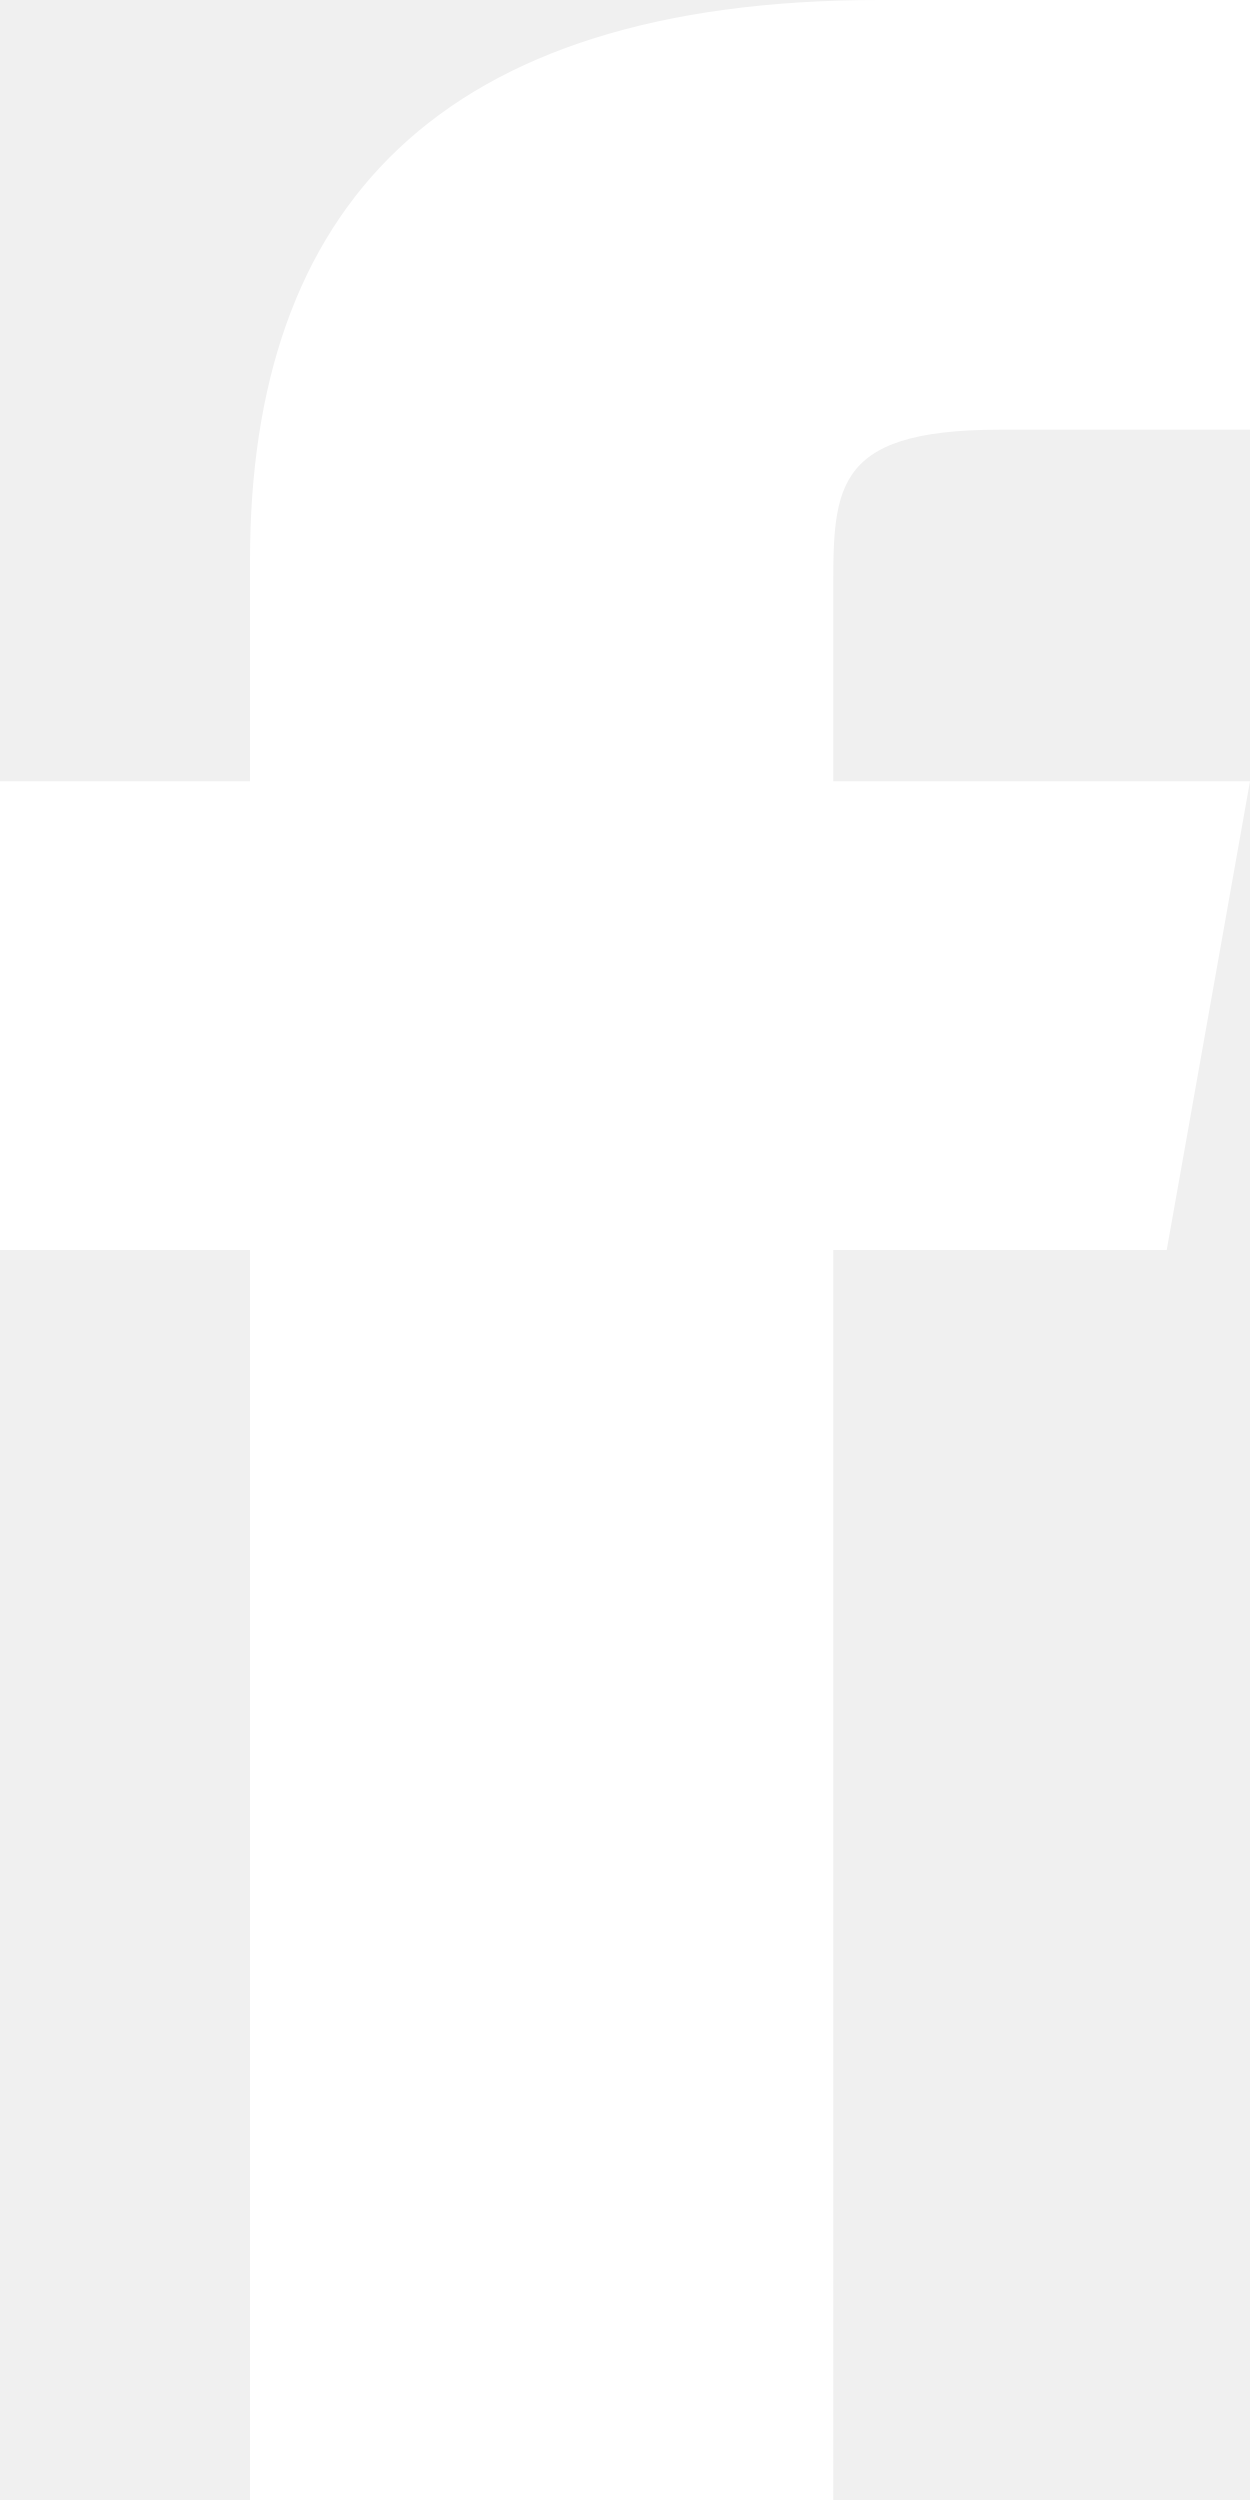
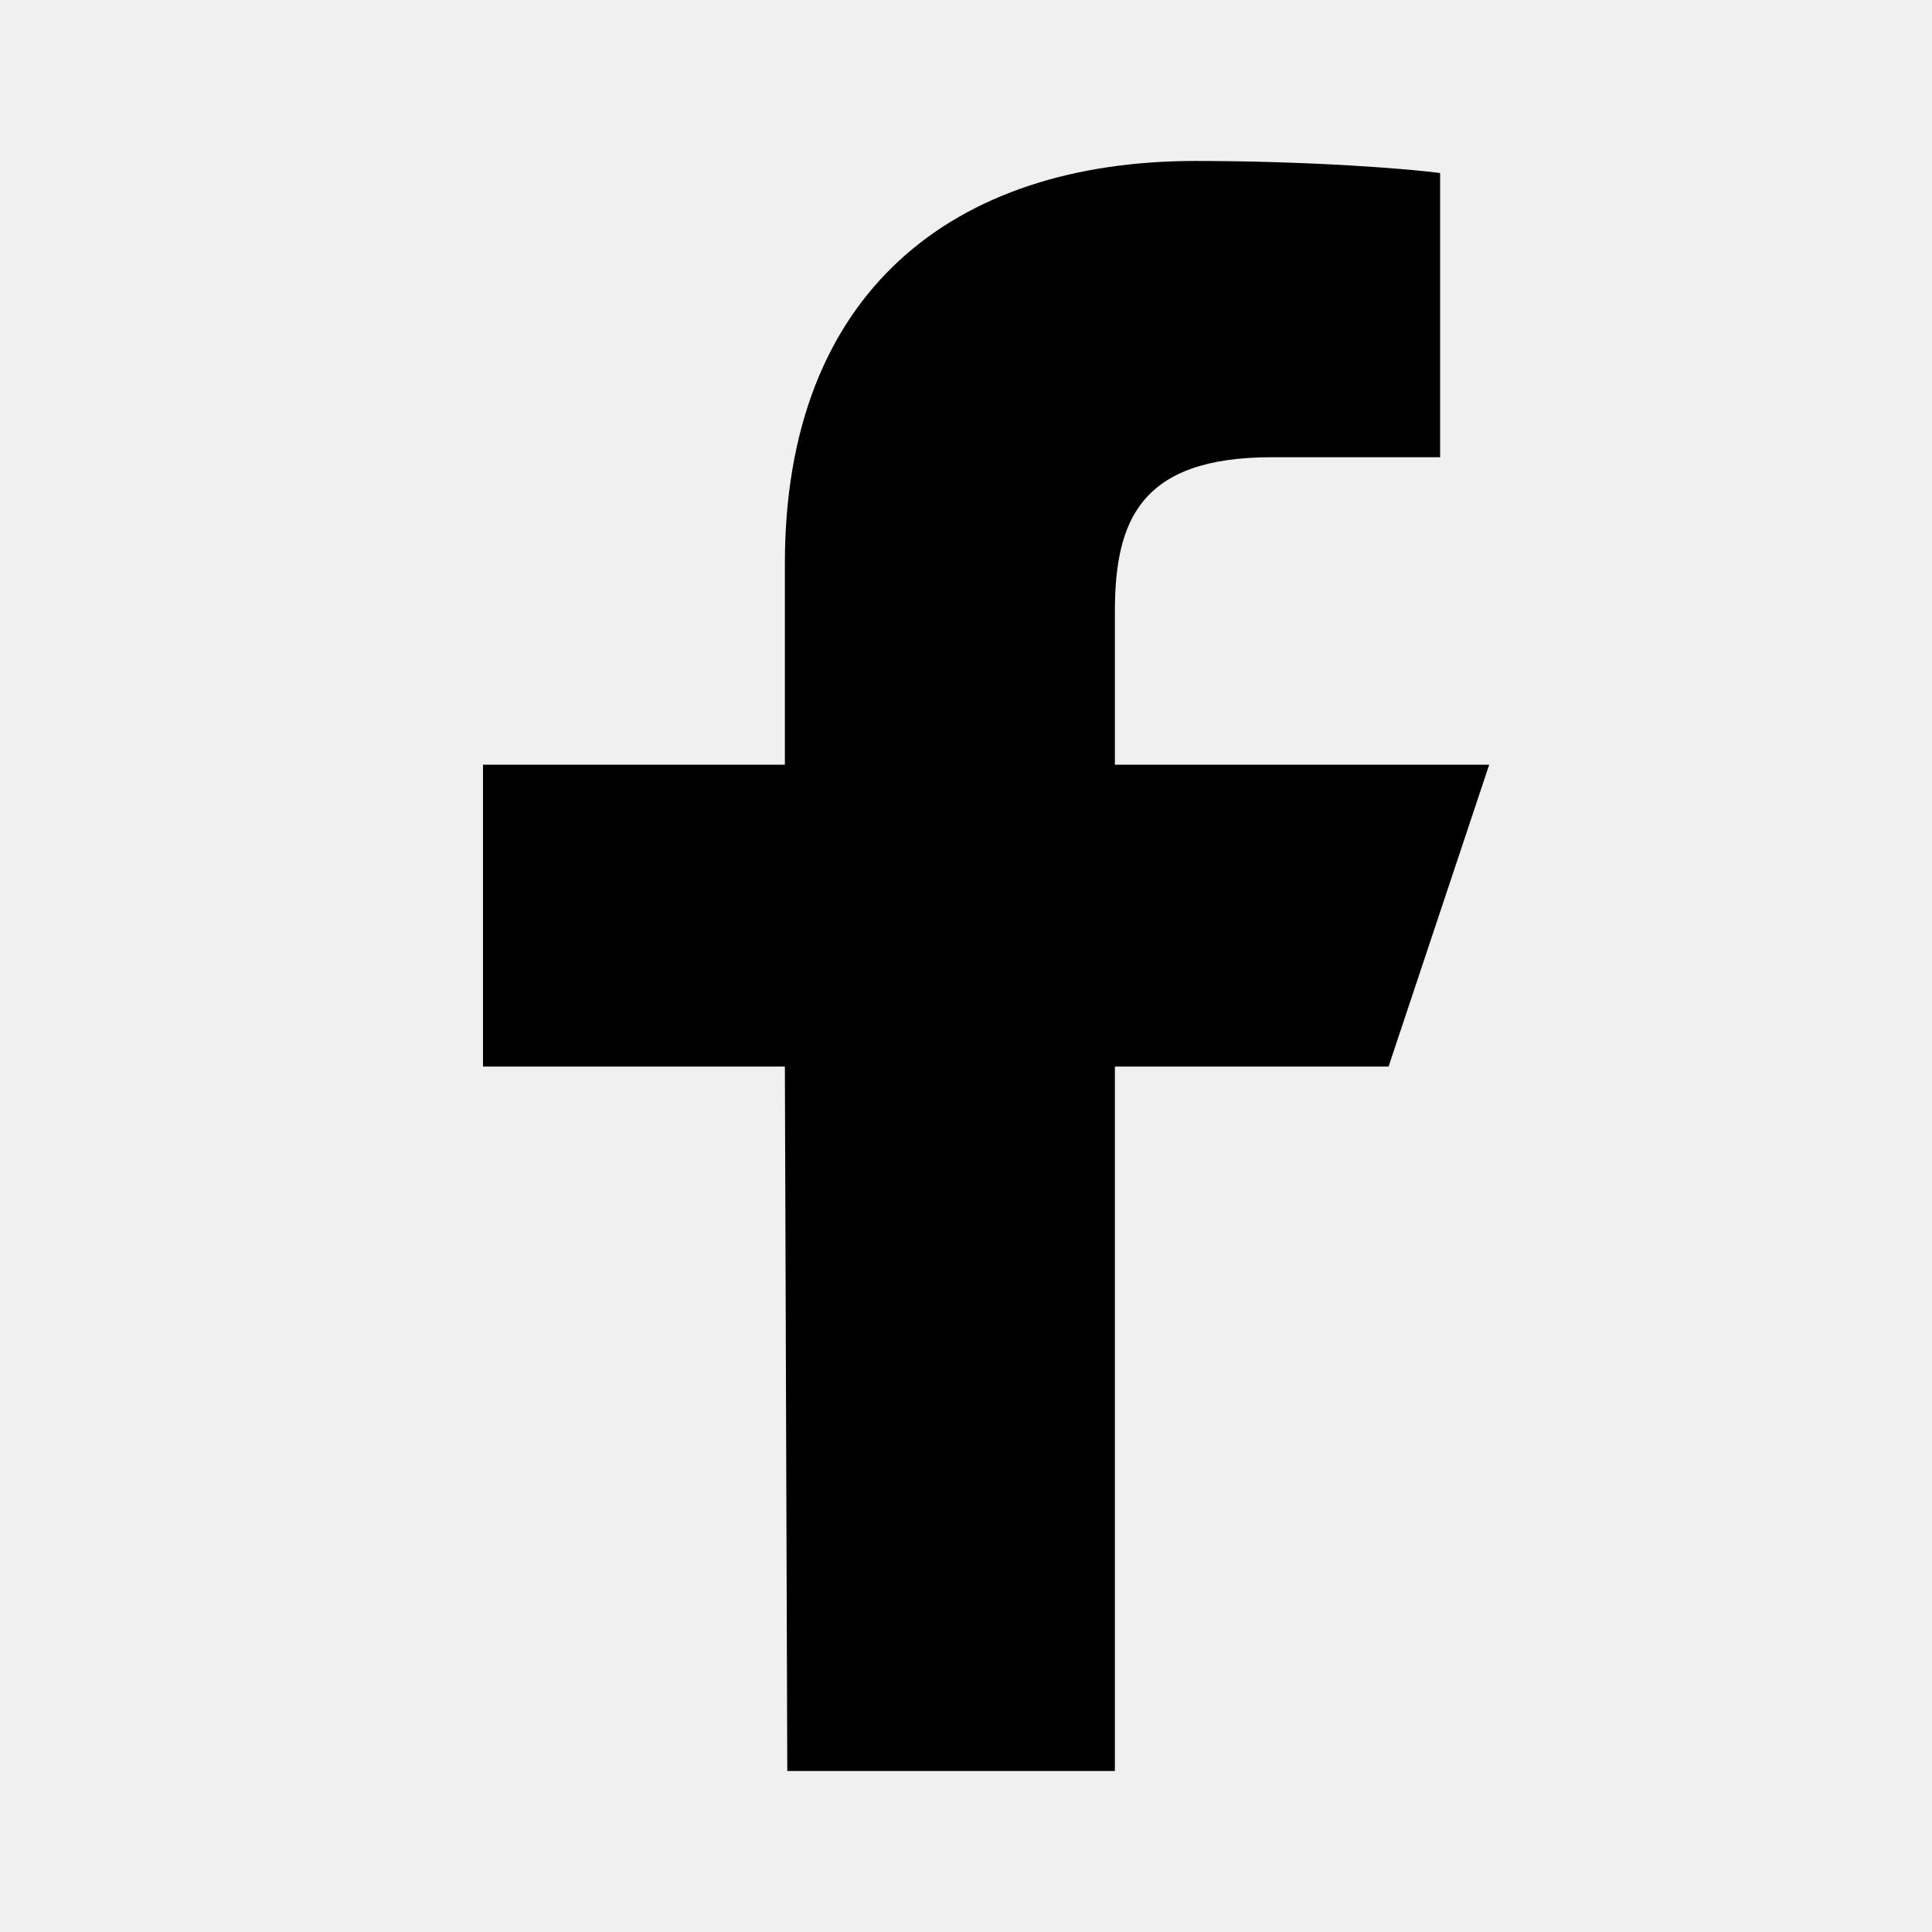
- <svg xmlns="http://www.w3.org/2000/svg" width="8" height="16" viewBox="0 0 8 16" fill="none">
-   <path fill-rule="evenodd" clip-rule="evenodd" d="M8 2.75H6.4C5.298 2.75 5.333 3.143 5.333 3.862V5H8L7.467 8H5.333V16H1.6V8H0V5H1.6V3.587C1.6 1.338 2.797 0 5.627 0H8V2.75Z" fill="white" />
+ <svg xmlns="http://www.w3.org/2000/svg" width="32" height="32" viewBox="0 0 32 32" fill="none">
+   <path d="M13.04 29.333L13 17.666H8V12.666H13V9.333C13 4.84 15.787 2.666 19.8 2.666C21.72 2.666 23.373 2.799 23.853 2.866V7.573H21.066C18.893 7.573 18.466 8.613 18.466 10.133V12.666H24.666L22.999 17.666H18.466V29.333H13.039H13.04Z" fill="black" />
</svg>
